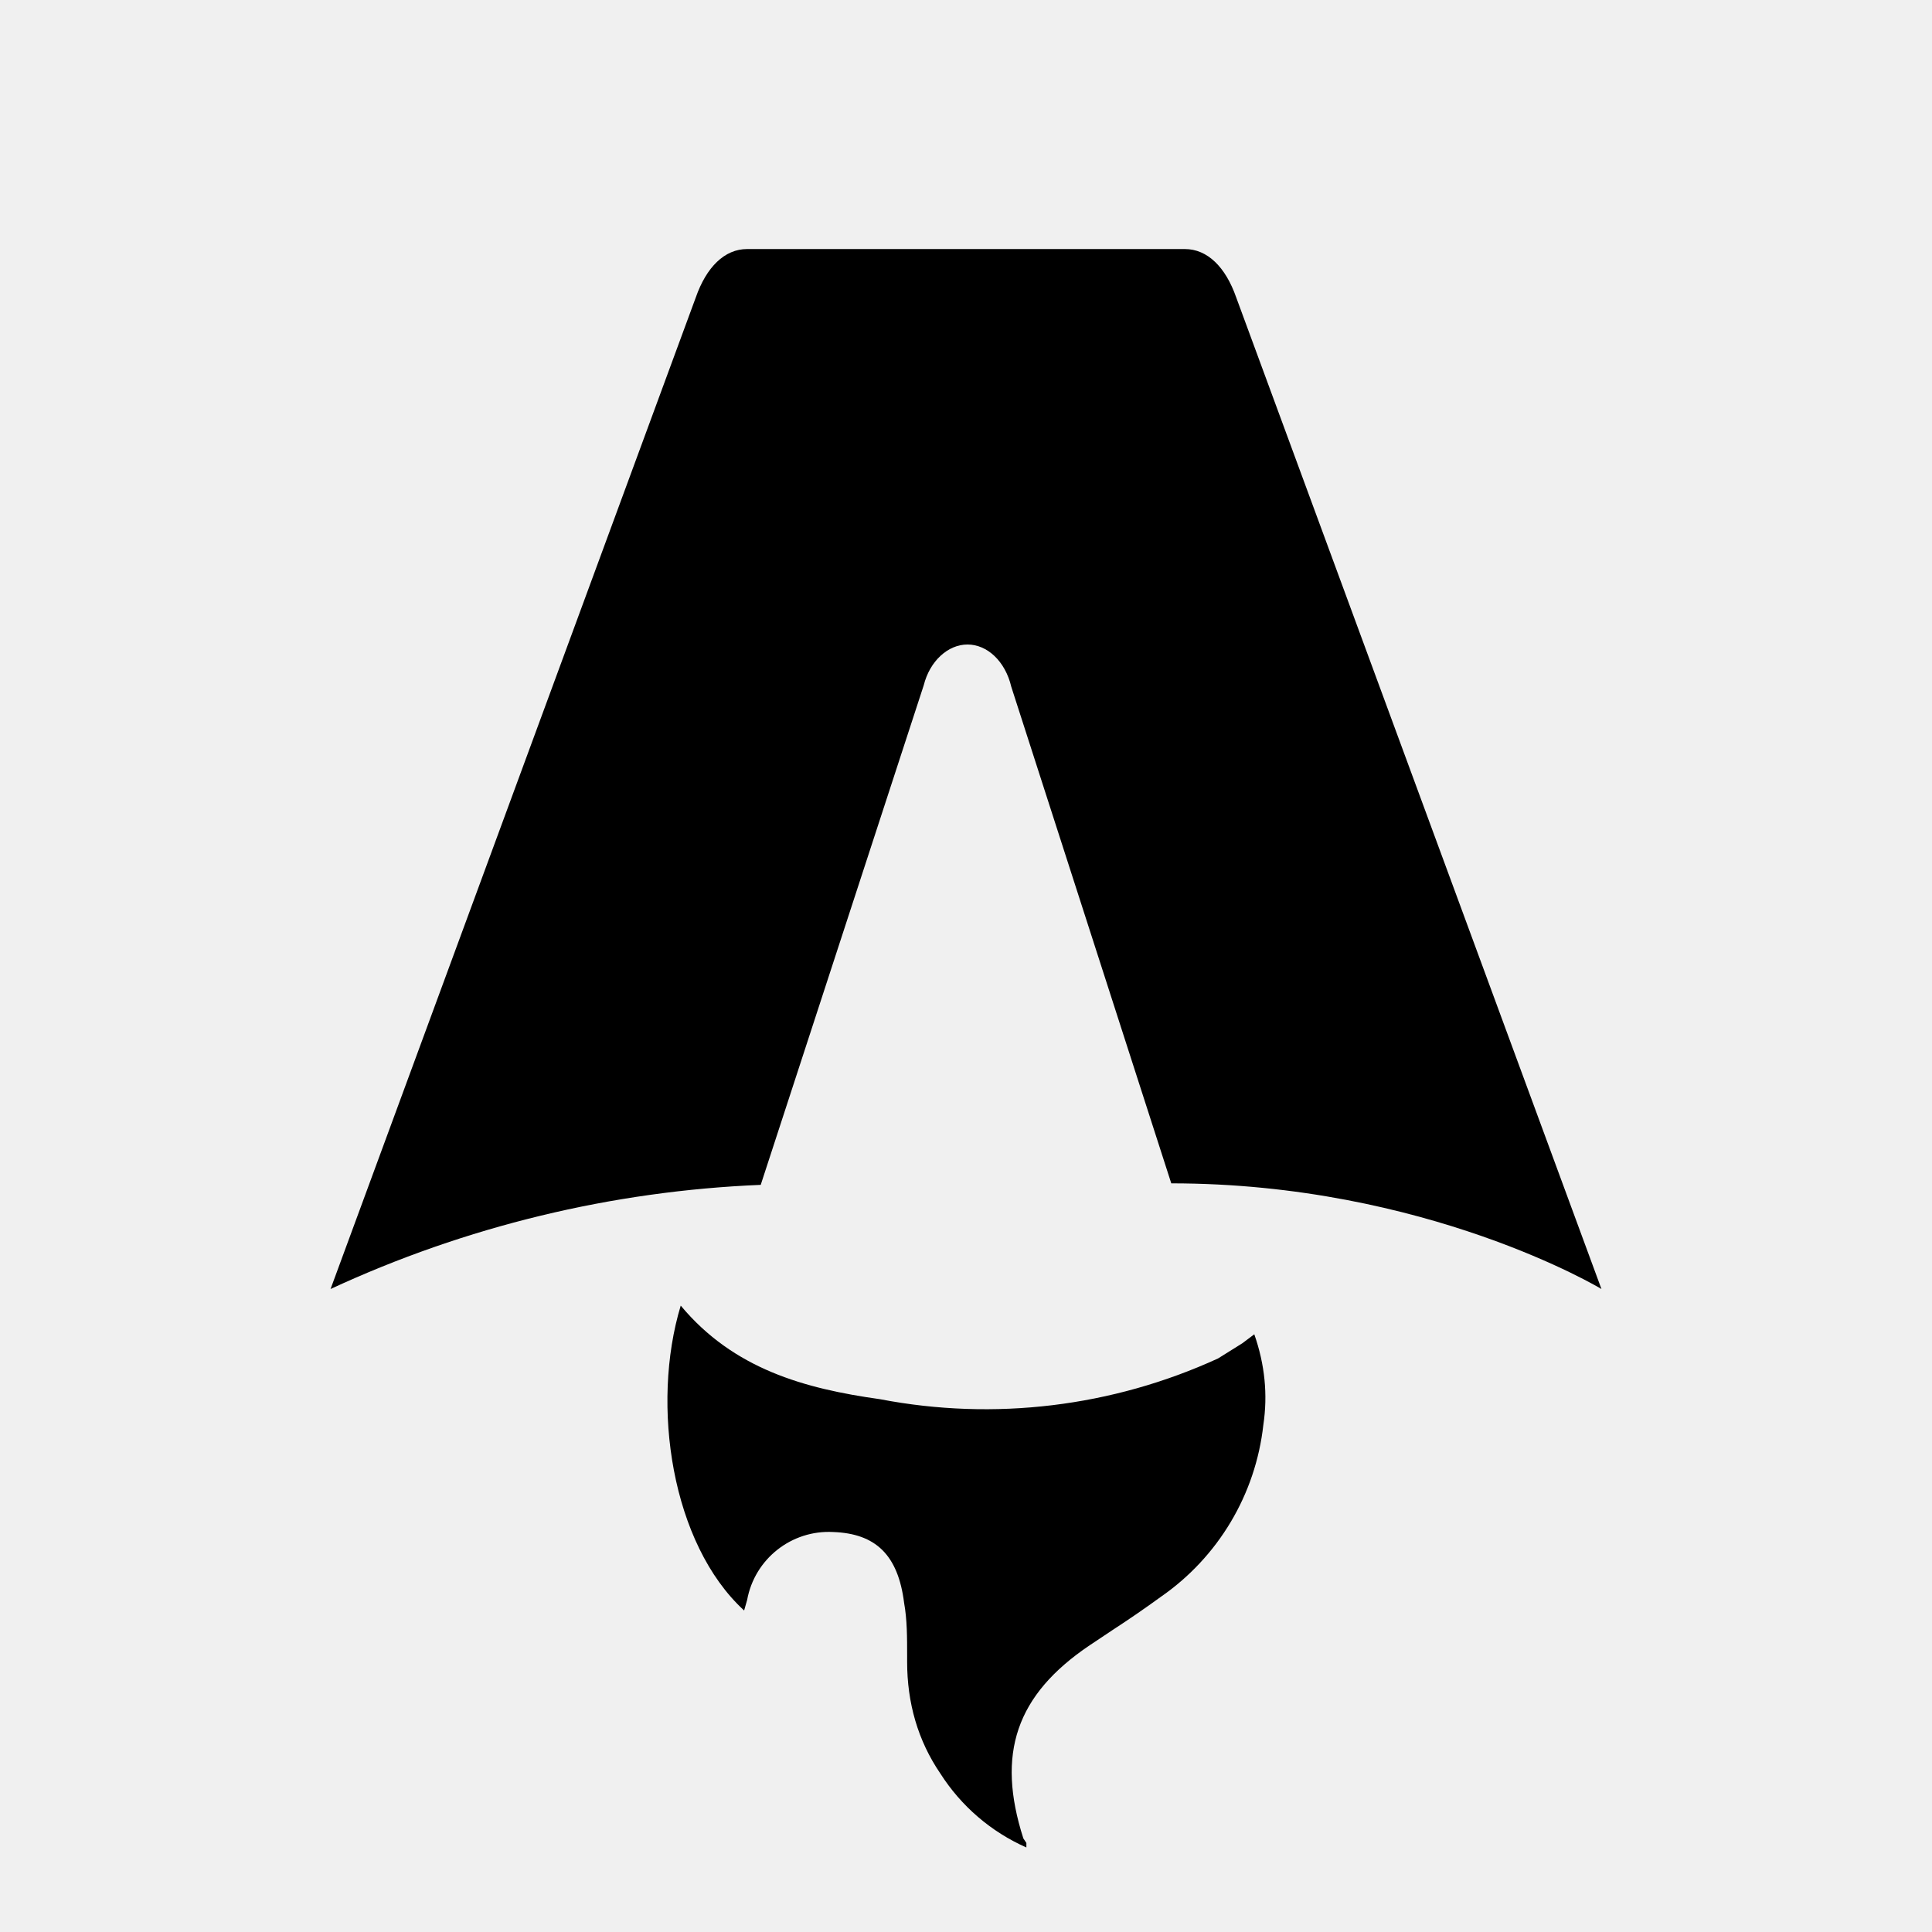
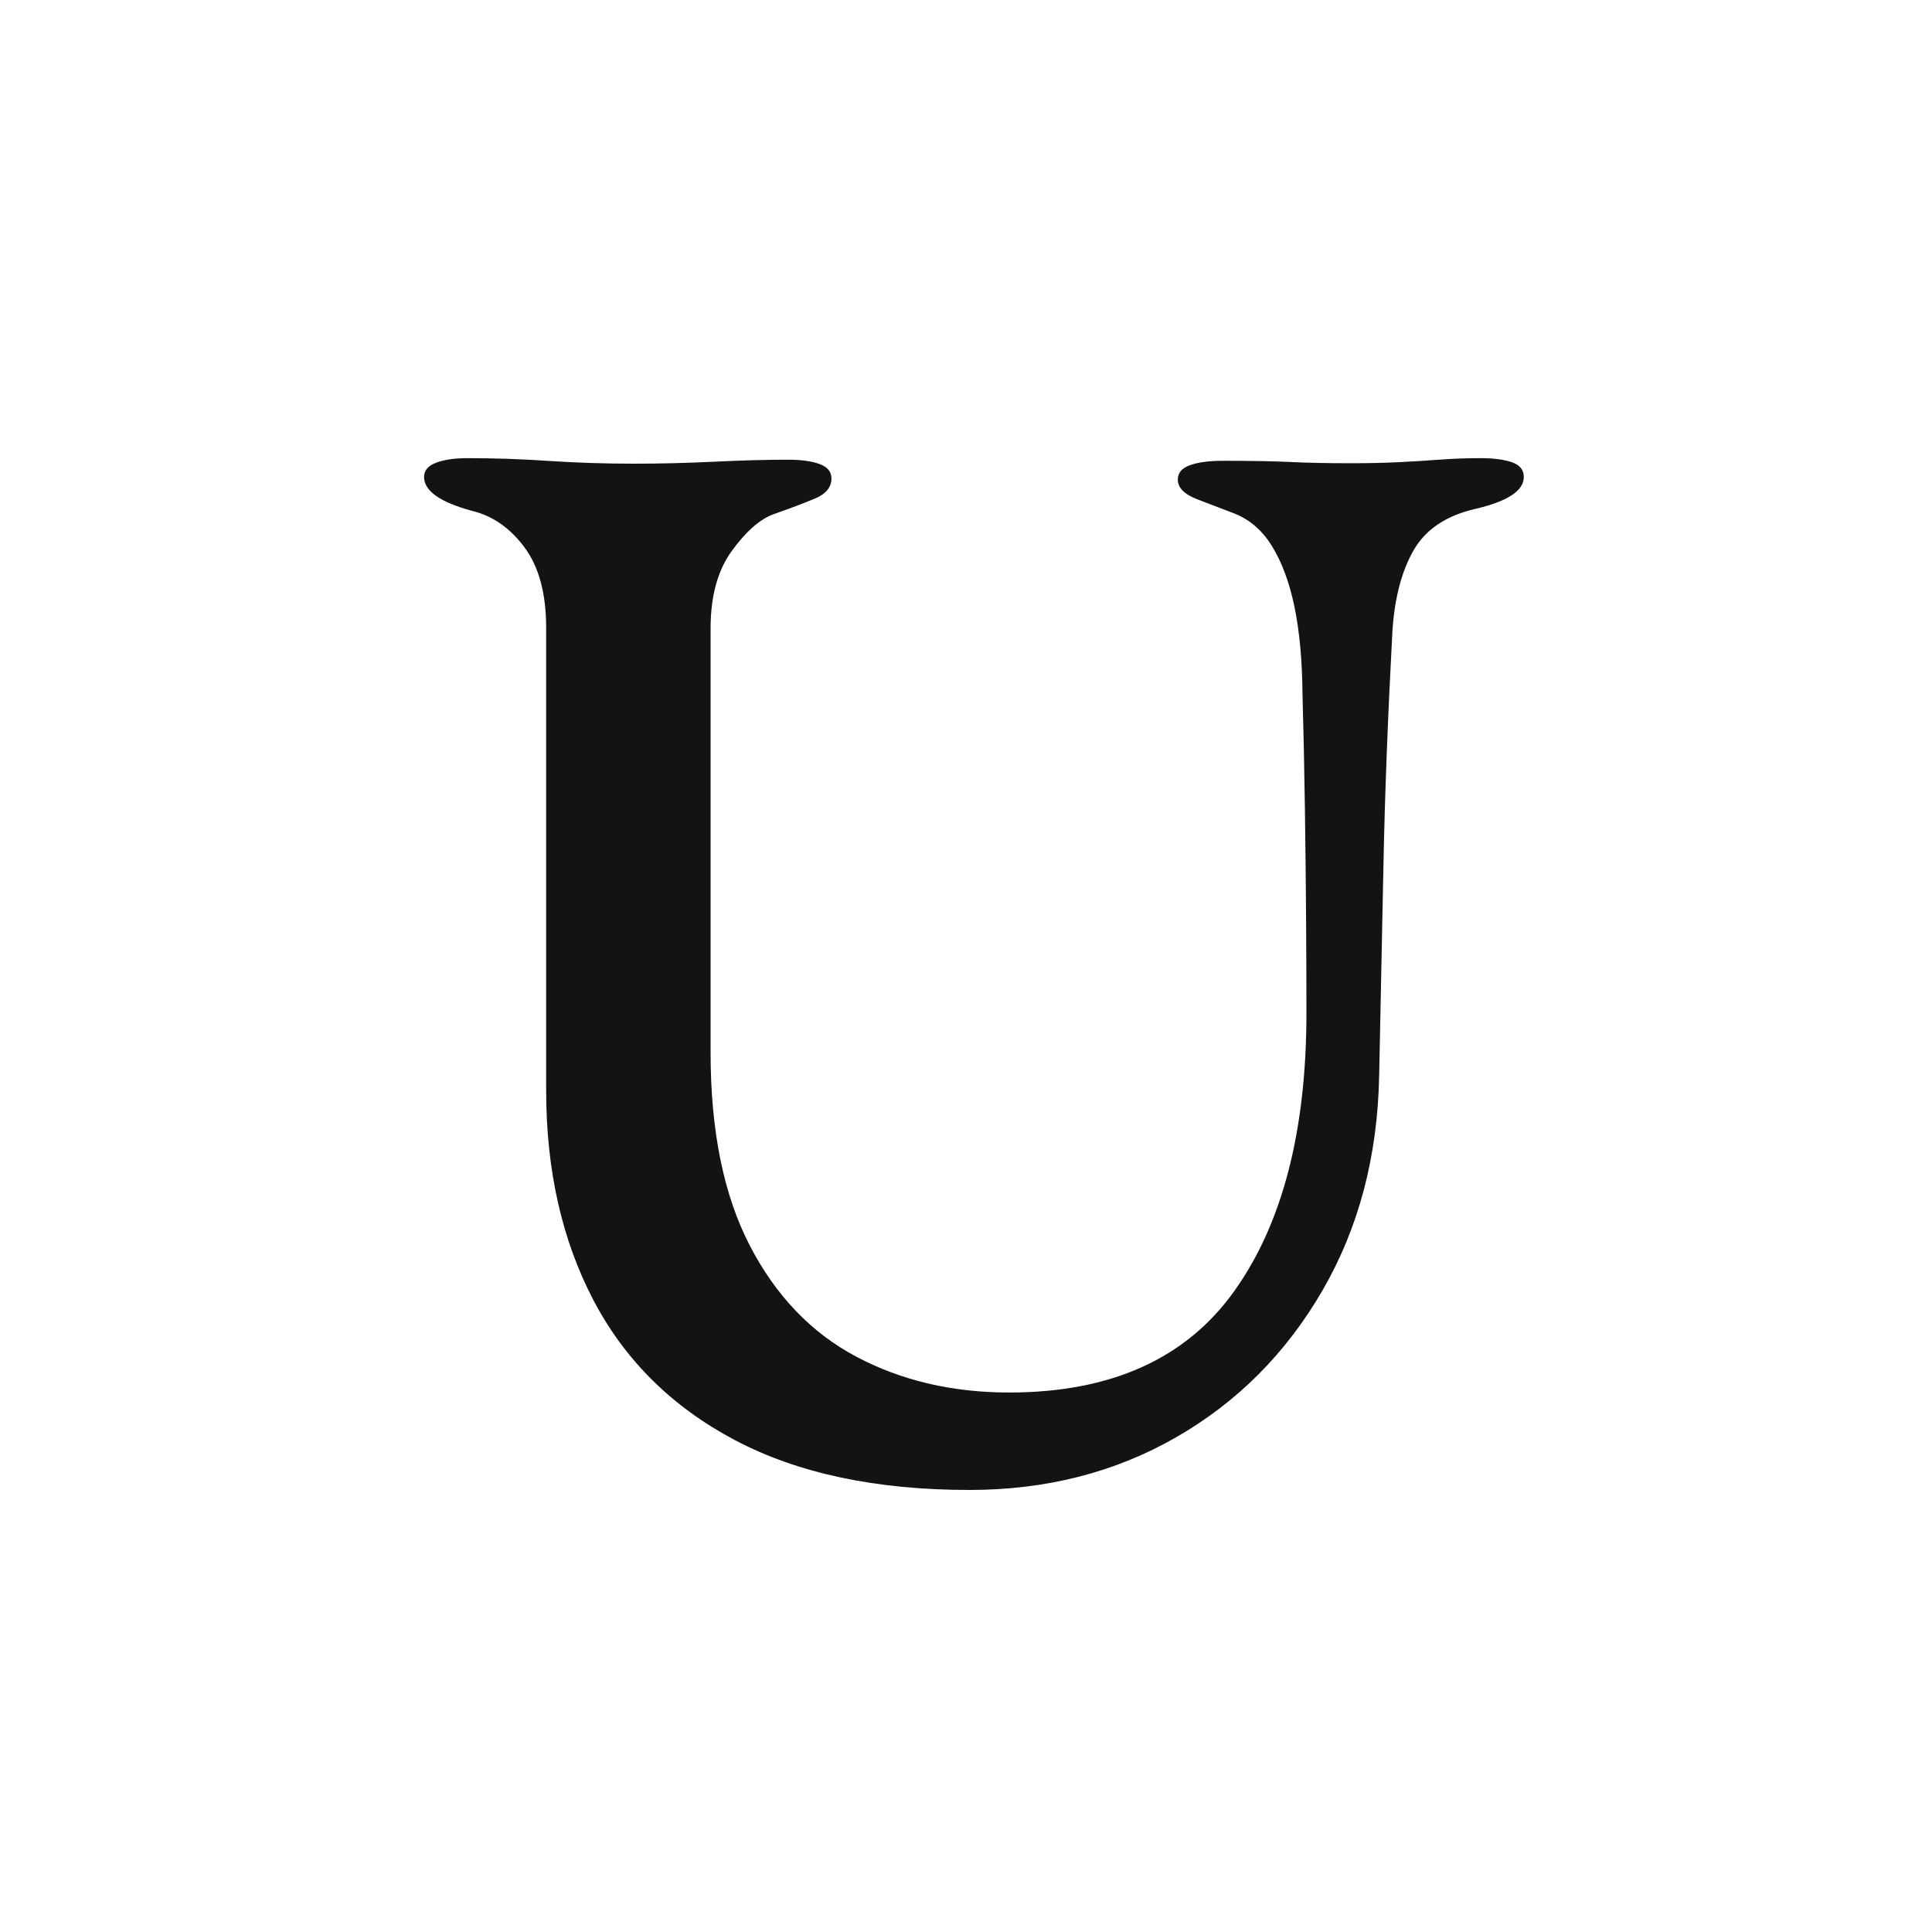
- <svg xmlns="http://www.w3.org/2000/svg" fill="none" viewBox="0 0 128 128">
-   <path d="M50.4 78.5a75.1 75.1 0 0 0-28.5 6.9l24.2-65.7c.7-2 1.9-3.2 3.4-3.2h29c1.5 0 2.7 1.2 3.4 3.2l24.2 65.7s-11.6-7-28.5-7L67 45.5c-.4-1.7-1.6-2.8-2.9-2.8-1.3 0-2.5 1.1-2.9 2.7L50.4 78.5Zm-1.1 28.2Zm-4.2-20.2c-2 6.6-.6 15.8 4.2 20.2a17.5 17.5 0 0 1 .2-.7 5.5 5.5 0 0 1 5.7-4.5c2.8.1 4.3 1.5 4.7 4.7.2 1.1.2 2.3.2 3.5v.4c0 2.7.7 5.2 2.2 7.4a13 13 0 0 0 5.7 4.9v-.3l-.2-.3c-1.8-5.6-.5-9.5 4.4-12.8l1.5-1a73 73 0 0 0 3.2-2.2 16 16 0 0 0 6.8-11.4c.3-2 .1-4-.6-6l-.8.6-1.6 1a37 37 0 0 1-22.4 2.7c-5-.7-9.7-2-13.2-6.2Z" />
-   <style>
-         path { fill: #000; }
-         @media (prefers-color-scheme: dark) {
-             path { fill: #FFF; }
-         }
-     </style>
+ <svg xmlns="http://www.w3.org/2000/svg" viewBox="0 0 1250 1250">
+   <rect width="1250" height="1250" fill="#ffffff" />
+   <g transform="translate(255,950) scale(1,-1)">
+     <path d="M372.29 -14Q281.55 -14 220.535 18.225Q159.52 50.45 128.94 108.82Q98.36 167.19 98.36 244.64V543.81Q98.36 576.91 84.44 595.73Q70.52 614.55 50.62 619.42Q19.36 627.84 19.36 641.42Q19.36 647.71 27.215 650.645Q35.07 653.58 47.49 653.58Q73.39 653.58 100.095 651.79Q126.8 650 155.38 650Q180.119 650 207.289 651.29Q234.458 652.58 254.808 652.58Q267.518 652.58 275.228 649.79Q282.938 647 282.938 640.42Q282.938 631.97 272.473 627.535Q262.008 623.1 245.298 617.23Q232.139 612.36 218.443 593.505Q204.748 574.65 204.748 543.49V269.16Q204.748 193.22 230.008 144.329Q255.269 95.439 298.999 72.244Q342.729 49.049 397.93 49.049Q496.58 49.049 543.42 114.459Q590.26 179.87 590.26 294.55Q590.26 318 590.05 352.84Q589.84 387.68 589.275 426.715Q588.71 465.751 587.71 501.141Q587.42 533.81 582.485 557.535Q577.55 581.26 567.825 596.89Q558.1 612.52 542.36 618.26Q532.07 622.13 519.555 626.985Q507.041 631.84 507.041 639.71Q507.041 646.29 515.041 649.08Q523.041 651.87 536.331 651.87Q563.97 651.87 580.13 651.08Q596.29 650.29 618.87 650.29Q635.74 650.29 649.305 650.935Q662.87 651.58 676.015 652.58Q689.16 653.58 703.06 653.58Q715.48 653.58 723.19 650.935Q730.9 648.29 730.9 641.42Q730.9 628.13 699.93 620.84Q671.32 614.39 659.595 593.955Q647.87 573.52 645.87 541.2Q641.45 458.97 640.095 390.58Q638.74 322.19 637.32 254.35Q635.9 175.9 600.61 115.03Q565.32 54.16 505.95 20.08Q446.58 -14 372.29 -14Z" fill="#131313" />
+   </g>
</svg>
